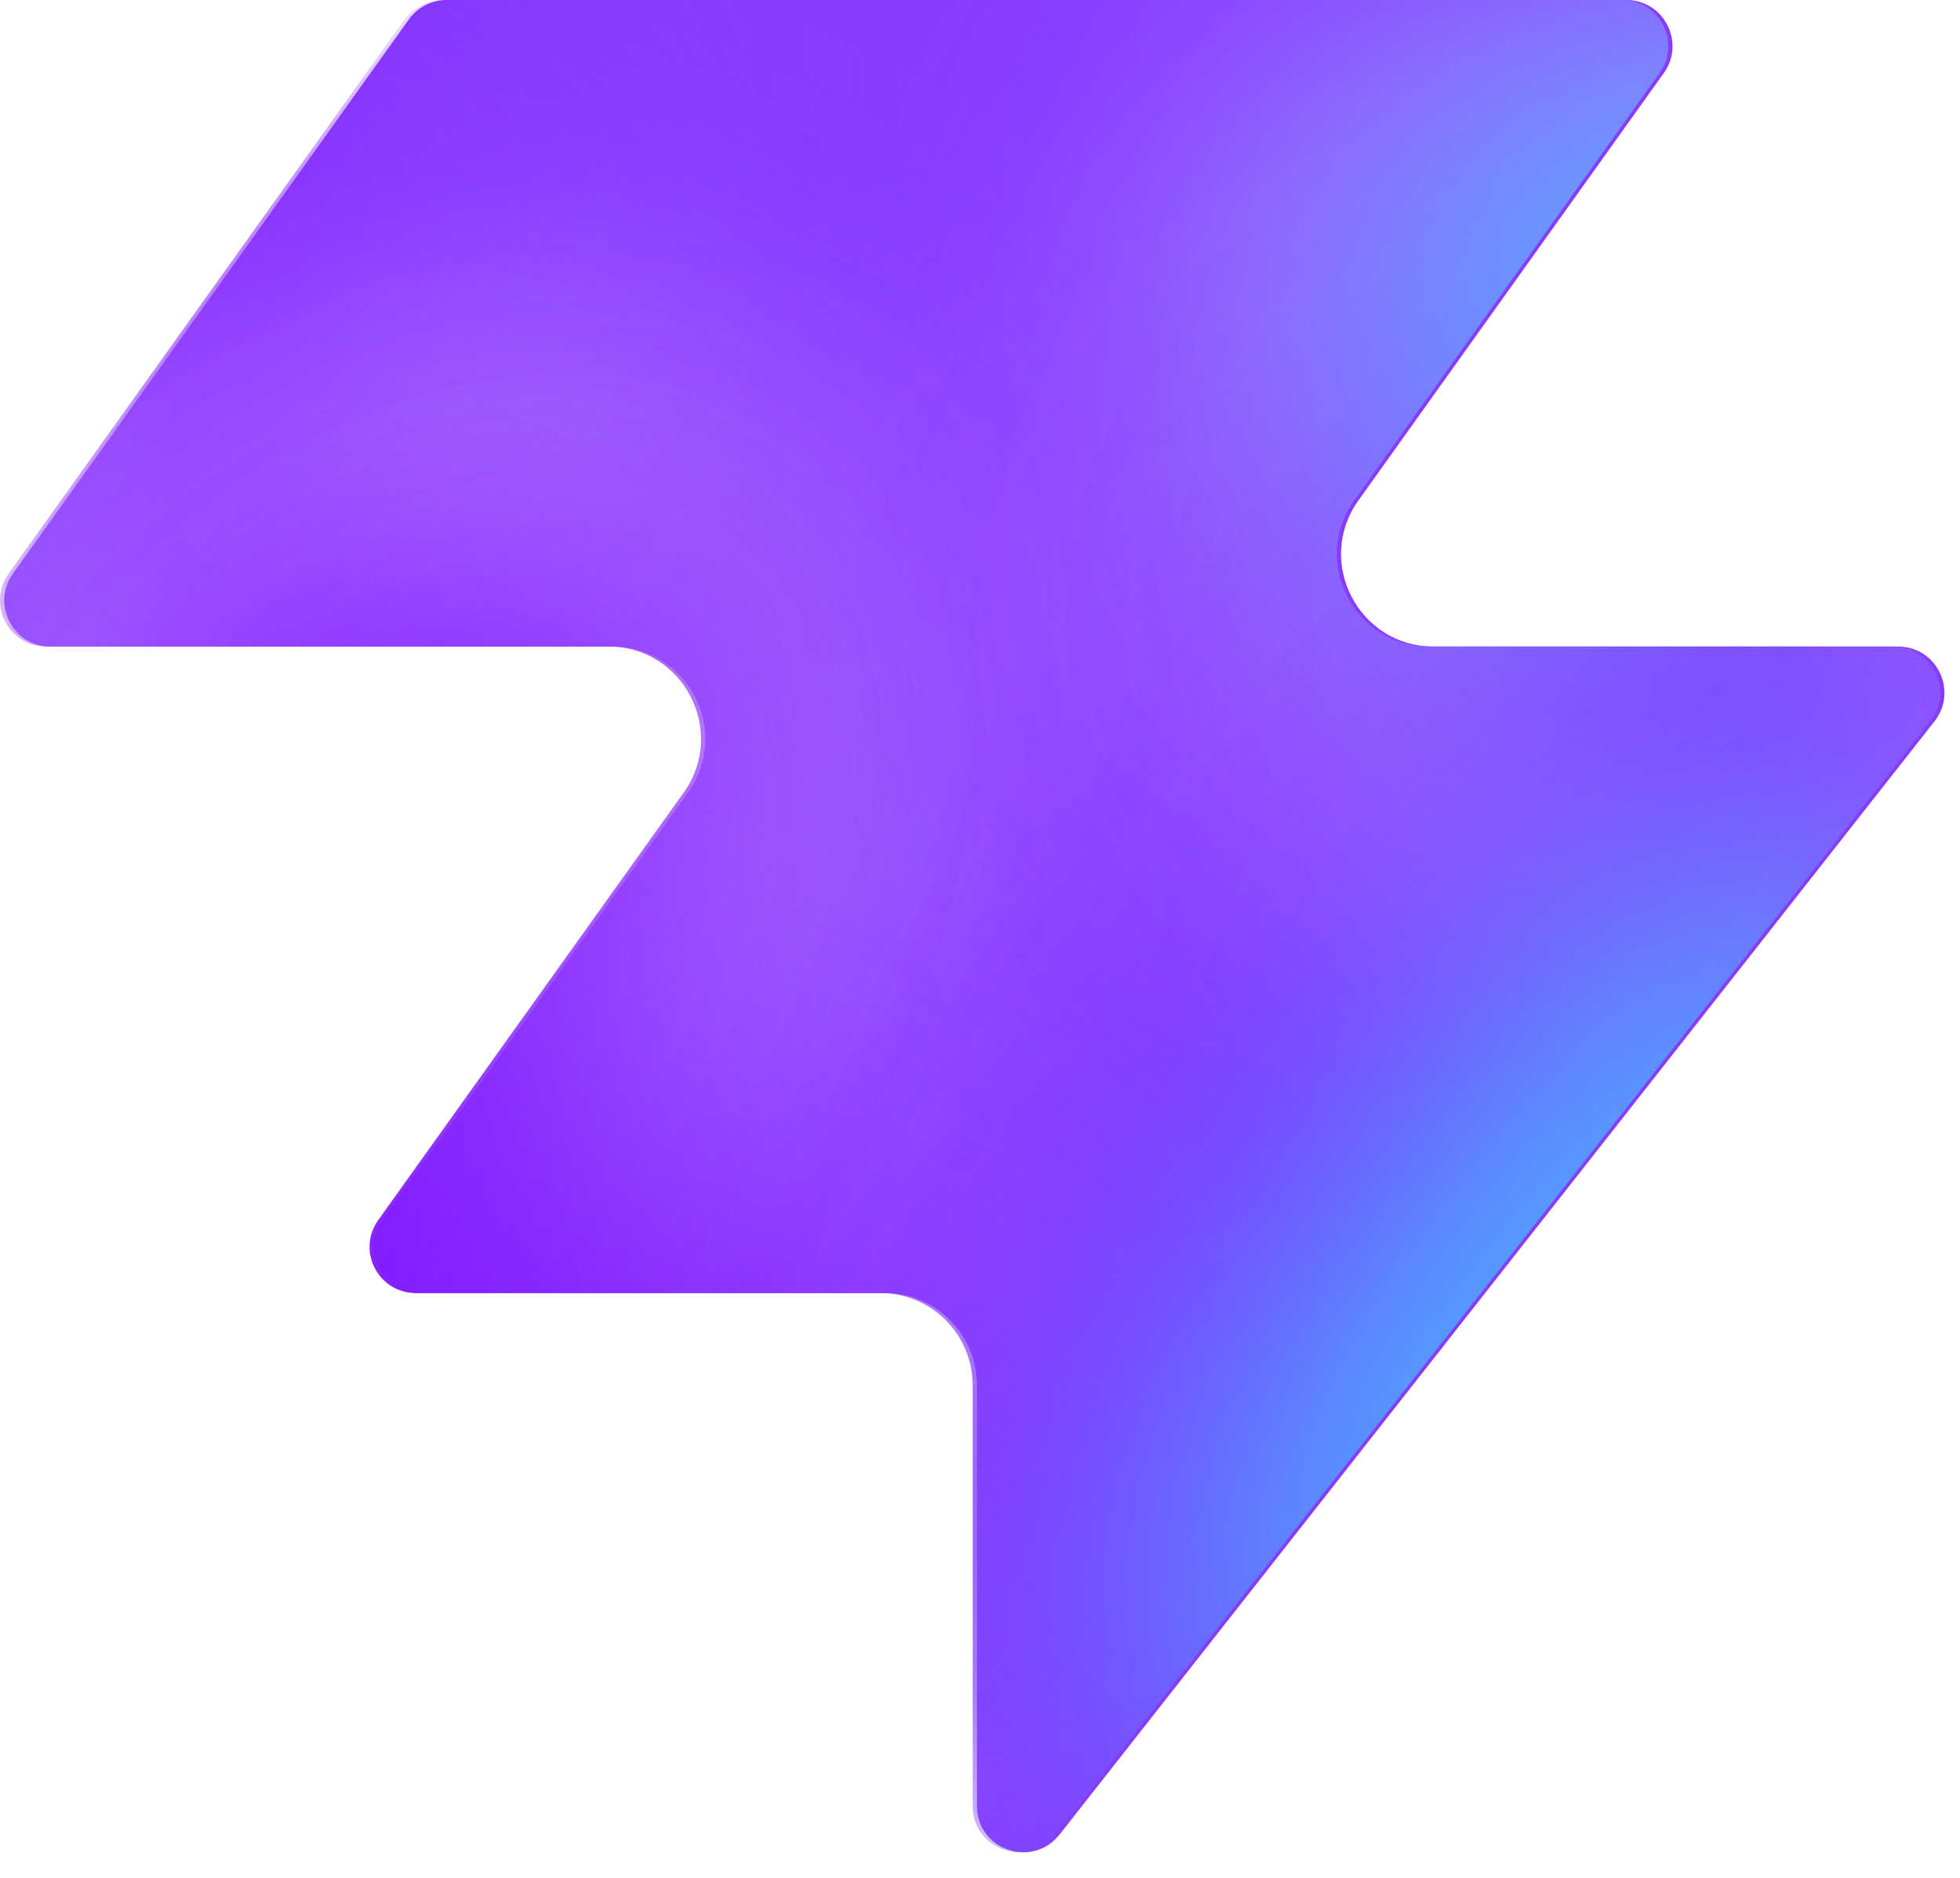
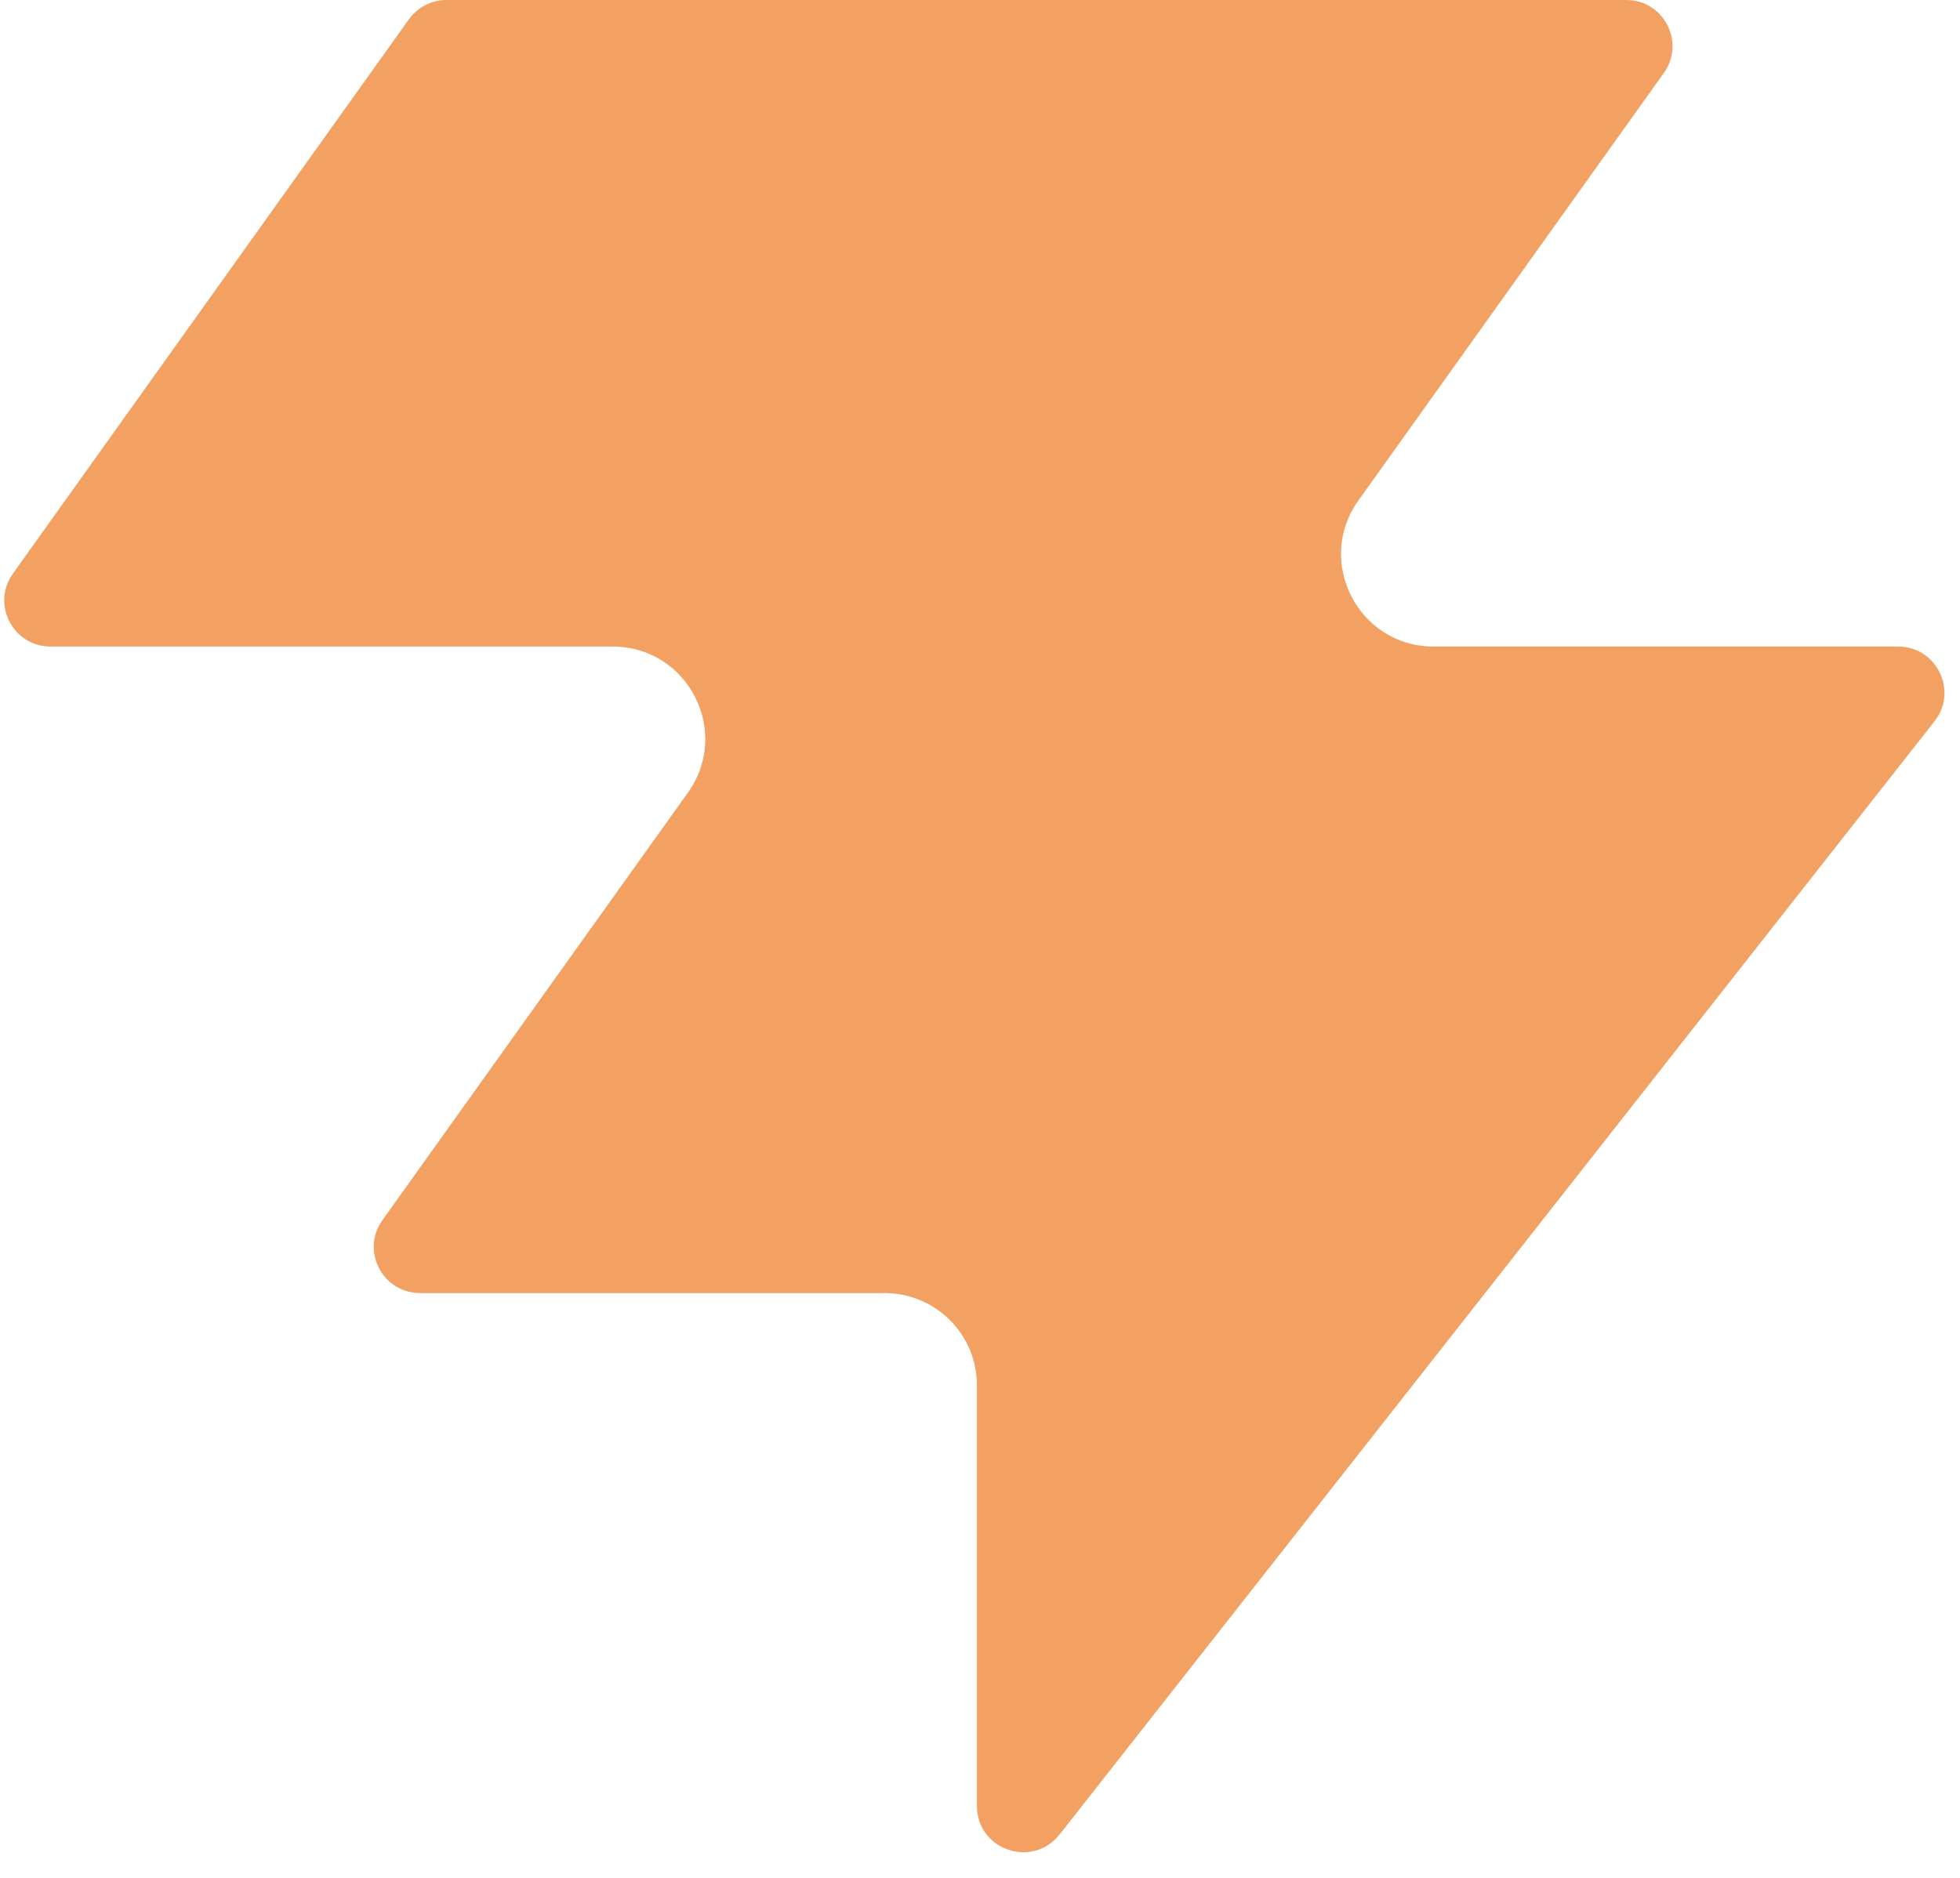
- <svg xmlns="http://www.w3.org/2000/svg" width="48" height="46" fill="none" viewBox="0 0 48 46">
-   <path fill="#863bff" d="M25.946 44.938c-.664.845-2.021.375-2.021-.698V33.937a2.26 2.26 0 0 0-2.262-2.262H10.287c-.92 0-1.456-1.04-.92-1.788l7.48-10.471c1.07-1.497 0-3.578-1.842-3.578H1.237c-.92 0-1.456-1.04-.92-1.788L10.013.474c.214-.297.556-.474.92-.474h28.894c.92 0 1.456 1.04.92 1.788l-7.48 10.471c-1.07 1.498 0 3.579 1.842 3.579h11.377c.943 0 1.473 1.088.89 1.83L25.947 44.94z" style="fill:#863bff;fill:color(display-p3 .525 .23 1);fill-opacity:1" />
-   <mask id="a" width="48" height="46" x="0" y="0" maskUnits="userSpaceOnUse" style="mask-type:alpha">
-     <path fill="#000" d="M25.842 44.938c-.664.844-2.021.375-2.021-.698V33.937a2.26 2.26 0 0 0-2.262-2.262H10.183c-.92 0-1.456-1.04-.92-1.788l7.48-10.471c1.07-1.498 0-3.579-1.842-3.579H1.133c-.92 0-1.456-1.04-.92-1.787L9.91.473c.214-.297.556-.474.92-.474h28.894c.92 0 1.456 1.04.92 1.788l-7.48 10.471c-1.07 1.498 0 3.578 1.842 3.578h11.377c.943 0 1.473 1.088.89 1.832L25.843 44.94z" style="fill:#000;fill-opacity:1" />
-   </mask>
-   <g mask="url(#a)">
-     <g filter="url(#b)">
-       <ellipse cx="5.508" cy="14.704" fill="#ede6ff" rx="5.508" ry="14.704" style="fill:#ede6ff;fill:color(display-p3 .927 .903 1);fill-opacity:1" transform="matrix(.00324 1 1 -.00324 -4.47 31.516)" />
-     </g>
-     <g filter="url(#c)">
-       <ellipse cx="10.399" cy="29.851" fill="#ede6ff" rx="10.399" ry="29.851" style="fill:#ede6ff;fill:color(display-p3 .927 .903 1);fill-opacity:1" transform="matrix(.00324 1 1 -.00324 -39.328 7.883)" />
-     </g>
-     <g filter="url(#d)">
-       <ellipse cx="5.508" cy="30.487" fill="#7e14ff" rx="5.508" ry="30.487" style="fill:#7e14ff;fill:color(display-p3 .492 .077 1);fill-opacity:1" transform="rotate(89.814 -25.913 -14.639)scale(1 -1)" />
-     </g>
-     <g filter="url(#e)">
-       <ellipse cx="5.508" cy="30.599" fill="#7e14ff" rx="5.508" ry="30.599" style="fill:#7e14ff;fill:color(display-p3 .492 .077 1);fill-opacity:1" transform="rotate(89.814 -32.644 -3.334)scale(1 -1)" />
-     </g>
-     <g filter="url(#f)">
-       <ellipse cx="5.508" cy="30.599" fill="#7e14ff" rx="5.508" ry="30.599" style="fill:#7e14ff;fill:color(display-p3 .492 .077 1);fill-opacity:1" transform="matrix(.00324 1 1 -.00324 -34.34 30.47)" />
-     </g>
-     <g filter="url(#g)">
-       <ellipse cx="14.072" cy="22.078" fill="#ede6ff" rx="14.072" ry="22.078" style="fill:#ede6ff;fill:color(display-p3 .927 .903 1);fill-opacity:1" transform="rotate(93.35 24.506 48.493)scale(-1 1)" />
-     </g>
-     <g filter="url(#h)">
-       <ellipse cx="3.47" cy="21.501" fill="#7e14ff" rx="3.47" ry="21.501" style="fill:#7e14ff;fill:color(display-p3 .492 .077 1);fill-opacity:1" transform="rotate(89.009 28.708 47.59)scale(-1 1)" />
-     </g>
-     <g filter="url(#i)">
-       <ellipse cx="3.47" cy="21.501" fill="#7e14ff" rx="3.47" ry="21.501" style="fill:#7e14ff;fill:color(display-p3 .492 .077 1);fill-opacity:1" transform="rotate(89.009 28.708 47.59)scale(-1 1)" />
-     </g>
-     <g filter="url(#j)">
-       <ellipse cx=".387" cy="8.972" fill="#7e14ff" rx="4.407" ry="29.108" style="fill:#7e14ff;fill:color(display-p3 .492 .077 1);fill-opacity:1" transform="rotate(39.51 .387 8.972)" />
-     </g>
-     <g filter="url(#k)">
-       <ellipse cx="47.523" cy="-6.092" fill="#7e14ff" rx="4.407" ry="29.108" style="fill:#7e14ff;fill:color(display-p3 .492 .077 1);fill-opacity:1" transform="rotate(37.892 47.523 -6.092)" />
-     </g>
-     <g filter="url(#l)">
-       <ellipse cx="41.412" cy="6.333" fill="#47bfff" rx="5.971" ry="9.665" style="fill:#47bfff;fill:color(display-p3 .28 .748 1);fill-opacity:1" transform="rotate(37.892 41.412 6.333)" />
-     </g>
-     <g filter="url(#m)">
-       <ellipse cx="-1.879" cy="38.332" fill="#7e14ff" rx="4.407" ry="29.108" style="fill:#7e14ff;fill:color(display-p3 .492 .077 1);fill-opacity:1" transform="rotate(37.892 -1.88 38.332)" />
-     </g>
-     <g filter="url(#n)">
-       <ellipse cx="-1.879" cy="38.332" fill="#7e14ff" rx="4.407" ry="29.108" style="fill:#7e14ff;fill:color(display-p3 .492 .077 1);fill-opacity:1" transform="rotate(37.892 -1.88 38.332)" />
-     </g>
-     <g filter="url(#o)">
-       <ellipse cx="35.651" cy="29.907" fill="#7e14ff" rx="4.407" ry="29.108" style="fill:#7e14ff;fill:color(display-p3 .492 .077 1);fill-opacity:1" transform="rotate(37.892 35.651 29.907)" />
-     </g>
-     <g filter="url(#p)">
-       <ellipse cx="38.418" cy="32.4" fill="#47bfff" rx="5.971" ry="15.297" style="fill:#47bfff;fill:color(display-p3 .28 .748 1);fill-opacity:1" transform="rotate(37.892 38.418 32.4)" />
-     </g>
-   </g>
-   <defs>
-     <filter id="b" width="60.045" height="41.654" x="-19.77" y="16.149" color-interpolation-filters="sRGB" filterUnits="userSpaceOnUse">
-       <feFlood flood-opacity="0" result="BackgroundImageFix" />
-       <feBlend in="SourceGraphic" in2="BackgroundImageFix" result="shape" />
-       <feGaussianBlur result="effect1_foregroundBlur_2002_17158" stdDeviation="7.659" />
-     </filter>
-     <filter id="c" width="90.34" height="51.437" x="-54.613" y="-7.533" color-interpolation-filters="sRGB" filterUnits="userSpaceOnUse">
-       <feFlood flood-opacity="0" result="BackgroundImageFix" />
-       <feBlend in="SourceGraphic" in2="BackgroundImageFix" result="shape" />
-       <feGaussianBlur result="effect1_foregroundBlur_2002_17158" stdDeviation="7.659" />
-     </filter>
-     <filter id="d" width="79.355" height="29.4" x="-49.64" y="2.03" color-interpolation-filters="sRGB" filterUnits="userSpaceOnUse">
-       <feFlood flood-opacity="0" result="BackgroundImageFix" />
-       <feBlend in="SourceGraphic" in2="BackgroundImageFix" result="shape" />
-       <feGaussianBlur result="effect1_foregroundBlur_2002_17158" stdDeviation="4.596" />
-     </filter>
-     <filter id="e" width="79.579" height="29.4" x="-45.045" y="20.029" color-interpolation-filters="sRGB" filterUnits="userSpaceOnUse">
-       <feFlood flood-opacity="0" result="BackgroundImageFix" />
-       <feBlend in="SourceGraphic" in2="BackgroundImageFix" result="shape" />
-       <feGaussianBlur result="effect1_foregroundBlur_2002_17158" stdDeviation="4.596" />
-     </filter>
-     <filter id="f" width="79.579" height="29.4" x="-43.513" y="21.178" color-interpolation-filters="sRGB" filterUnits="userSpaceOnUse">
-       <feFlood flood-opacity="0" result="BackgroundImageFix" />
-       <feBlend in="SourceGraphic" in2="BackgroundImageFix" result="shape" />
-       <feGaussianBlur result="effect1_foregroundBlur_2002_17158" stdDeviation="4.596" />
-     </filter>
-     <filter id="g" width="74.749" height="58.852" x="15.756" y="-17.901" color-interpolation-filters="sRGB" filterUnits="userSpaceOnUse">
-       <feFlood flood-opacity="0" result="BackgroundImageFix" />
-       <feBlend in="SourceGraphic" in2="BackgroundImageFix" result="shape" />
-       <feGaussianBlur result="effect1_foregroundBlur_2002_17158" stdDeviation="7.659" />
-     </filter>
-     <filter id="h" width="61.377" height="25.362" x="23.548" y="2.284" color-interpolation-filters="sRGB" filterUnits="userSpaceOnUse">
-       <feFlood flood-opacity="0" result="BackgroundImageFix" />
-       <feBlend in="SourceGraphic" in2="BackgroundImageFix" result="shape" />
-       <feGaussianBlur result="effect1_foregroundBlur_2002_17158" stdDeviation="4.596" />
-     </filter>
-     <filter id="i" width="61.377" height="25.362" x="23.548" y="2.284" color-interpolation-filters="sRGB" filterUnits="userSpaceOnUse">
-       <feFlood flood-opacity="0" result="BackgroundImageFix" />
-       <feBlend in="SourceGraphic" in2="BackgroundImageFix" result="shape" />
-       <feGaussianBlur result="effect1_foregroundBlur_2002_17158" stdDeviation="4.596" />
-     </filter>
-     <filter id="j" width="56.045" height="63.649" x="-27.636" y="-22.853" color-interpolation-filters="sRGB" filterUnits="userSpaceOnUse">
-       <feFlood flood-opacity="0" result="BackgroundImageFix" />
-       <feBlend in="SourceGraphic" in2="BackgroundImageFix" result="shape" />
-       <feGaussianBlur result="effect1_foregroundBlur_2002_17158" stdDeviation="4.596" />
-     </filter>
-     <filter id="k" width="54.814" height="64.646" x="20.116" y="-38.415" color-interpolation-filters="sRGB" filterUnits="userSpaceOnUse">
-       <feFlood flood-opacity="0" result="BackgroundImageFix" />
-       <feBlend in="SourceGraphic" in2="BackgroundImageFix" result="shape" />
-       <feGaussianBlur result="effect1_foregroundBlur_2002_17158" stdDeviation="4.596" />
-     </filter>
-     <filter id="l" width="33.541" height="35.313" x="24.641" y="-11.323" color-interpolation-filters="sRGB" filterUnits="userSpaceOnUse">
-       <feFlood flood-opacity="0" result="BackgroundImageFix" />
-       <feBlend in="SourceGraphic" in2="BackgroundImageFix" result="shape" />
-       <feGaussianBlur result="effect1_foregroundBlur_2002_17158" stdDeviation="4.596" />
-     </filter>
-     <filter id="m" width="54.814" height="64.646" x="-29.286" y="6.009" color-interpolation-filters="sRGB" filterUnits="userSpaceOnUse">
-       <feFlood flood-opacity="0" result="BackgroundImageFix" />
-       <feBlend in="SourceGraphic" in2="BackgroundImageFix" result="shape" />
-       <feGaussianBlur result="effect1_foregroundBlur_2002_17158" stdDeviation="4.596" />
-     </filter>
-     <filter id="n" width="54.814" height="64.646" x="-29.286" y="6.009" color-interpolation-filters="sRGB" filterUnits="userSpaceOnUse">
-       <feFlood flood-opacity="0" result="BackgroundImageFix" />
-       <feBlend in="SourceGraphic" in2="BackgroundImageFix" result="shape" />
-       <feGaussianBlur result="effect1_foregroundBlur_2002_17158" stdDeviation="4.596" />
-     </filter>
-     <filter id="o" width="54.814" height="64.646" x="8.244" y="-2.416" color-interpolation-filters="sRGB" filterUnits="userSpaceOnUse">
-       <feFlood flood-opacity="0" result="BackgroundImageFix" />
-       <feBlend in="SourceGraphic" in2="BackgroundImageFix" result="shape" />
-       <feGaussianBlur result="effect1_foregroundBlur_2002_17158" stdDeviation="4.596" />
-     </filter>
-     <filter id="p" width="39.409" height="43.623" x="18.713" y="10.588" color-interpolation-filters="sRGB" filterUnits="userSpaceOnUse">
-       <feFlood flood-opacity="0" result="BackgroundImageFix" />
-       <feBlend in="SourceGraphic" in2="BackgroundImageFix" result="shape" />
-       <feGaussianBlur result="effect1_foregroundBlur_2002_17158" stdDeviation="4.596" />
-     </filter>
-   </defs>
+ <svg xmlns="http://www.w3.org/2000/svg" width="48" height="46" viewBox="0 0 48 46" fill="none">
+   <path fill="#F2A162" d="M25.946 44.938c-.664.845-2.021.375-2.021-.698V33.937a2.26 2.26 0 0 0-2.262-2.262H10.287c-.92 0-1.456-1.04-.92-1.788l7.48-10.471c1.07-1.497 0-3.578-1.842-3.578H1.237c-.92 0-1.456-1.04-.92-1.788L10.013.474c.214-.297.556-.474.92-.474h28.894c.92 0 1.456 1.04.92 1.788l-7.48 10.471c-1.07 1.498 0 3.579 1.842 3.579h11.377c.943 0 1.473 1.088.89 1.83L25.947 44.94z" />
</svg>
